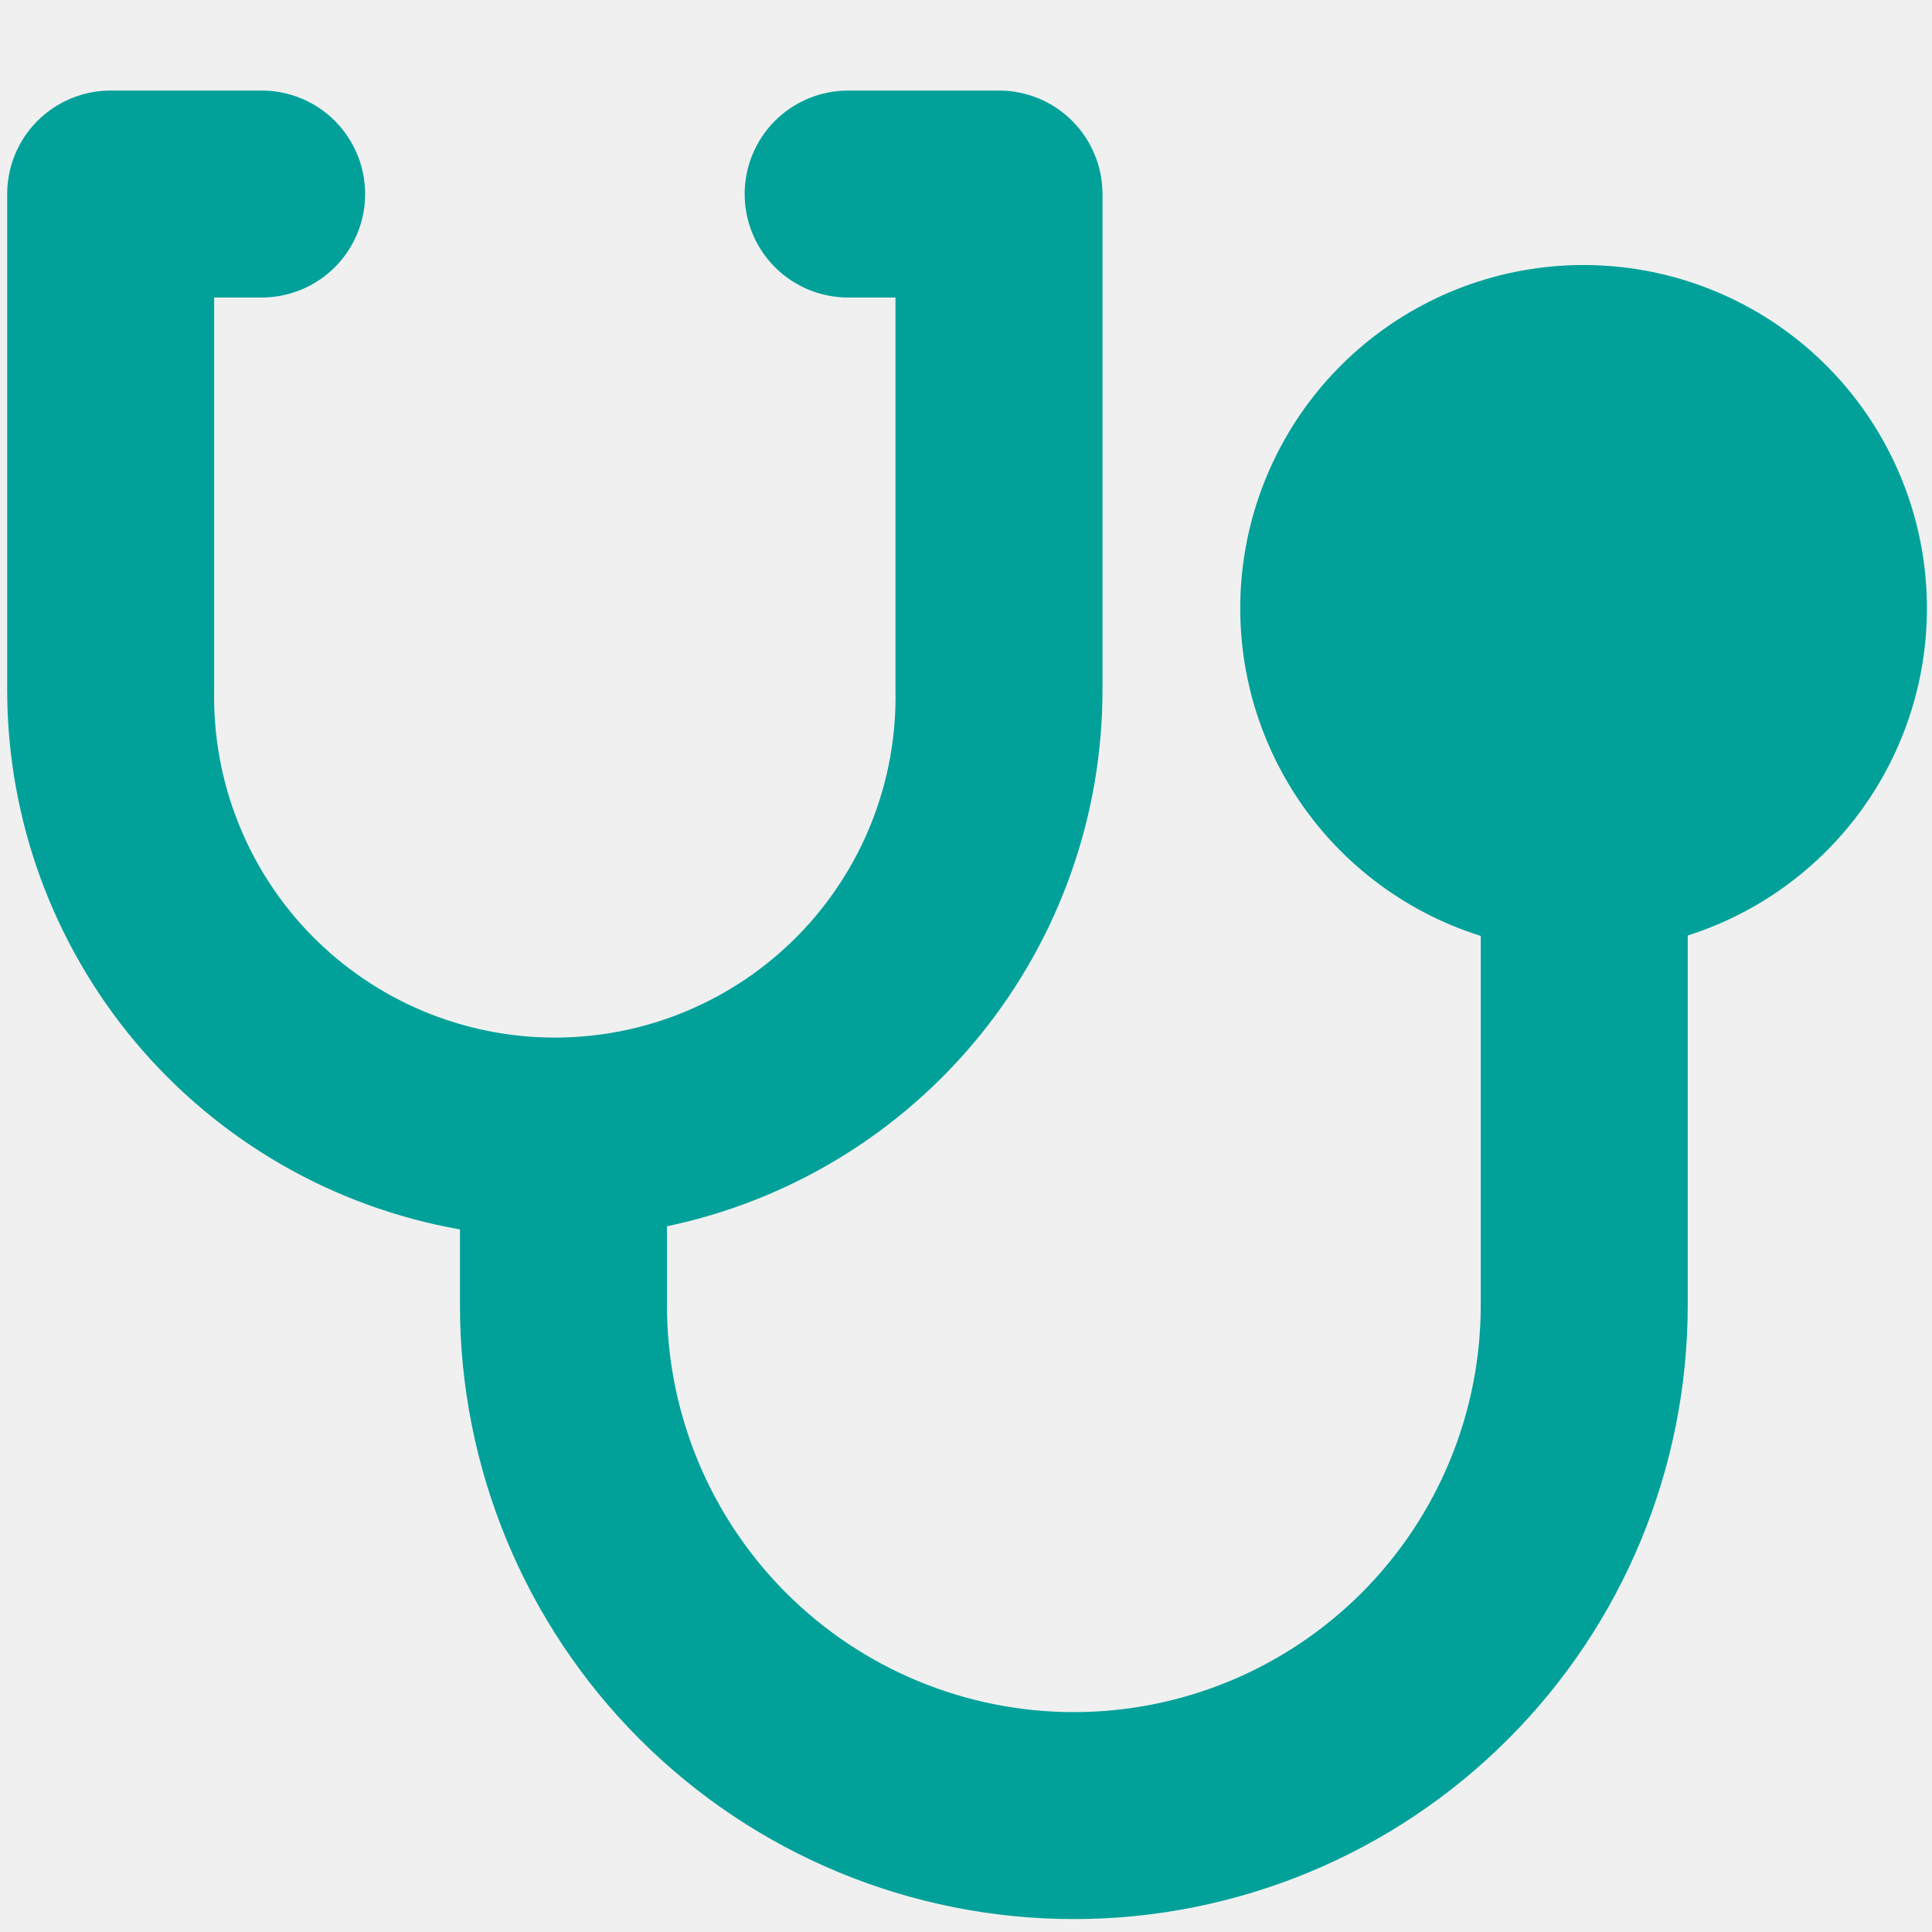
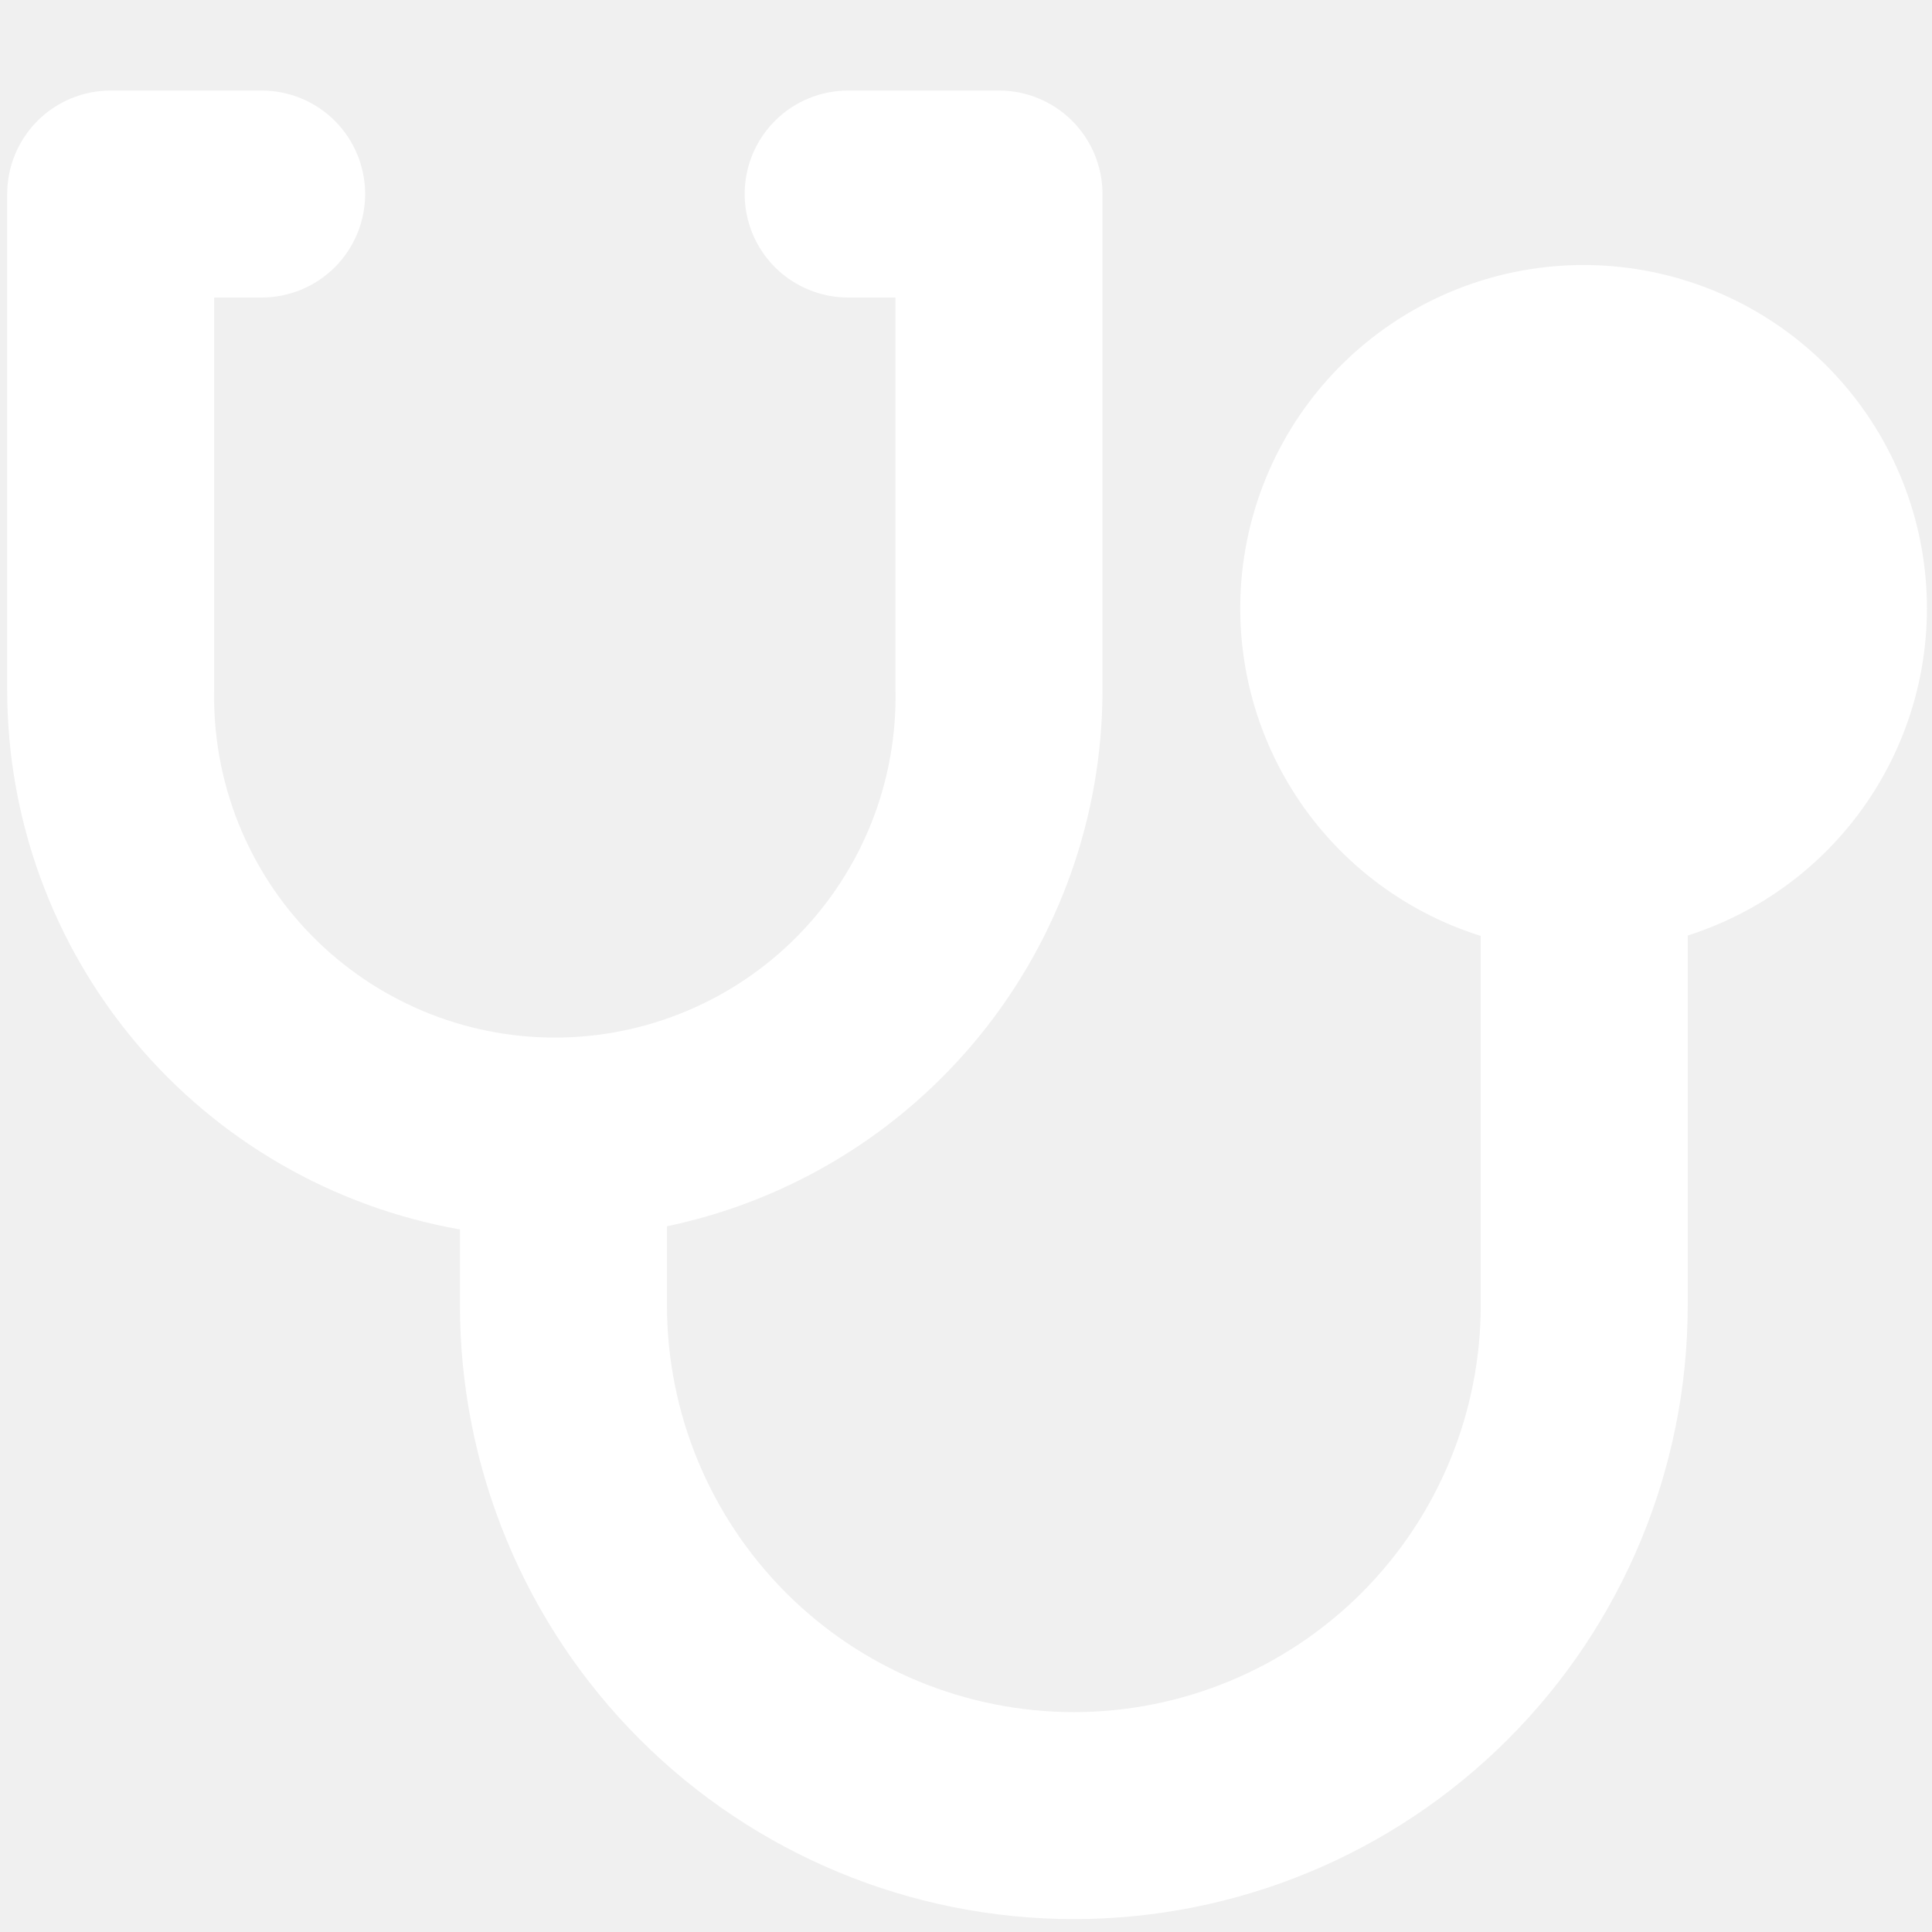
<svg xmlns="http://www.w3.org/2000/svg" width="60" height="60" viewBox="0 0 60 60" fill="none">
-   <path fill-rule="evenodd" clip-rule="evenodd" d="M0.223 6.026C0.223 5.173 0.562 4.356 1.164 3.753C1.767 3.15 2.585 2.812 3.437 2.812H8.126C8.978 2.812 9.796 3.15 10.399 3.753C11.001 4.356 11.34 5.173 11.34 6.026C11.34 6.878 11.001 7.696 10.399 8.299C9.796 8.901 8.978 9.24 8.126 9.24H6.651V21.429C6.623 22.836 6.876 24.235 7.395 25.543C7.914 26.851 8.688 28.043 9.674 29.048C10.659 30.053 11.835 30.852 13.132 31.397C14.43 31.942 15.823 32.223 17.231 32.223C18.638 32.223 20.032 31.942 21.329 31.397C22.627 30.852 23.803 30.053 24.788 29.048C25.773 28.043 26.548 26.851 27.067 25.543C27.586 24.235 27.838 22.836 27.81 21.429V9.24H26.34C25.488 9.24 24.67 8.901 24.067 8.299C23.464 7.696 23.126 6.878 23.126 6.026C23.126 5.173 23.464 4.356 24.067 3.753C24.67 3.15 25.488 2.812 26.34 2.812H31.024C31.877 2.812 32.694 3.15 33.297 3.753C33.9 4.356 34.239 5.173 34.239 6.026V21.429C34.239 25.336 32.895 29.124 30.432 32.156C27.968 35.189 24.537 37.282 20.713 38.083V40.534C20.713 42.194 21.04 43.837 21.675 45.37C22.31 46.903 23.241 48.296 24.414 49.47C25.587 50.643 26.98 51.574 28.514 52.209C30.047 52.844 31.69 53.171 33.349 53.171C35.009 53.171 36.652 52.844 38.185 52.209C39.718 51.574 41.111 50.643 42.285 49.47C43.458 48.296 44.389 46.903 45.024 45.37C45.659 43.837 45.986 42.194 45.986 40.534V29.066C43.556 28.303 41.48 26.696 40.133 24.536C38.785 22.376 38.255 19.805 38.638 17.288C39.022 14.77 40.293 12.473 42.222 10.812C44.152 9.151 46.612 8.235 49.158 8.23C51.705 8.225 54.168 9.131 56.105 10.784C58.041 12.438 59.321 14.73 59.715 17.245C60.108 19.761 59.588 22.334 58.249 24.5C56.91 26.666 54.84 28.281 52.414 29.053V40.534C52.414 45.591 50.406 50.44 46.83 54.015C43.255 57.591 38.406 59.599 33.349 59.599C28.293 59.599 23.444 57.591 19.868 54.015C16.293 50.44 14.284 45.591 14.284 40.534V38.181C10.345 37.487 6.777 35.428 4.205 32.364C1.634 29.3 0.224 25.428 0.223 21.429V6.026Z" fill="#01A19A" />
+   <path fill-rule="evenodd" clip-rule="evenodd" d="M0.223 6.026C0.223 5.173 0.562 4.356 1.164 3.753C1.767 3.15 2.585 2.812 3.437 2.812H8.126C8.978 2.812 9.796 3.15 10.399 3.753C11.001 4.356 11.34 5.173 11.34 6.026C11.34 6.878 11.001 7.696 10.399 8.299C9.796 8.901 8.978 9.24 8.126 9.24H6.651V21.429C6.623 22.836 6.876 24.235 7.395 25.543C7.914 26.851 8.688 28.043 9.674 29.048C10.659 30.053 11.835 30.852 13.132 31.397C14.43 31.942 15.823 32.223 17.231 32.223C18.638 32.223 20.032 31.942 21.329 31.397C22.627 30.852 23.803 30.053 24.788 29.048C25.773 28.043 26.548 26.851 27.067 25.543C27.586 24.235 27.838 22.836 27.81 21.429V9.24H26.34C25.488 9.24 24.67 8.901 24.067 8.299C23.464 7.696 23.126 6.878 23.126 6.026C23.126 5.173 23.464 4.356 24.067 3.753C24.67 3.15 25.488 2.812 26.34 2.812H31.024C31.877 2.812 32.694 3.15 33.297 3.753C33.9 4.356 34.239 5.173 34.239 6.026V21.429C34.239 25.336 32.895 29.124 30.432 32.156C27.968 35.189 24.537 37.282 20.713 38.083V40.534C20.713 42.194 21.04 43.837 21.675 45.37C22.31 46.903 23.241 48.296 24.414 49.47C25.587 50.643 26.98 51.574 28.514 52.209C30.047 52.844 31.69 53.171 33.349 53.171C35.009 53.171 36.652 52.844 38.185 52.209C39.718 51.574 41.111 50.643 42.285 49.47C43.458 48.296 44.389 46.903 45.024 45.37C45.659 43.837 45.986 42.194 45.986 40.534V29.066C43.556 28.303 41.48 26.696 40.133 24.536C38.785 22.376 38.255 19.805 38.638 17.288C39.022 14.77 40.293 12.473 42.222 10.812C44.152 9.151 46.612 8.235 49.158 8.23C51.705 8.225 54.168 9.131 56.105 10.784C58.041 12.438 59.321 14.73 59.715 17.245C60.108 19.761 59.588 22.334 58.249 24.5C56.91 26.666 54.84 28.281 52.414 29.053V40.534C52.414 45.591 50.406 50.44 46.83 54.015C43.255 57.591 38.406 59.599 33.349 59.599C28.293 59.599 23.444 57.591 19.868 54.015C16.293 50.44 14.284 45.591 14.284 40.534V38.181C10.345 37.487 6.777 35.428 4.205 32.364C1.634 29.3 0.224 25.428 0.223 21.429V6.026Z" fill="white" />
</svg>
